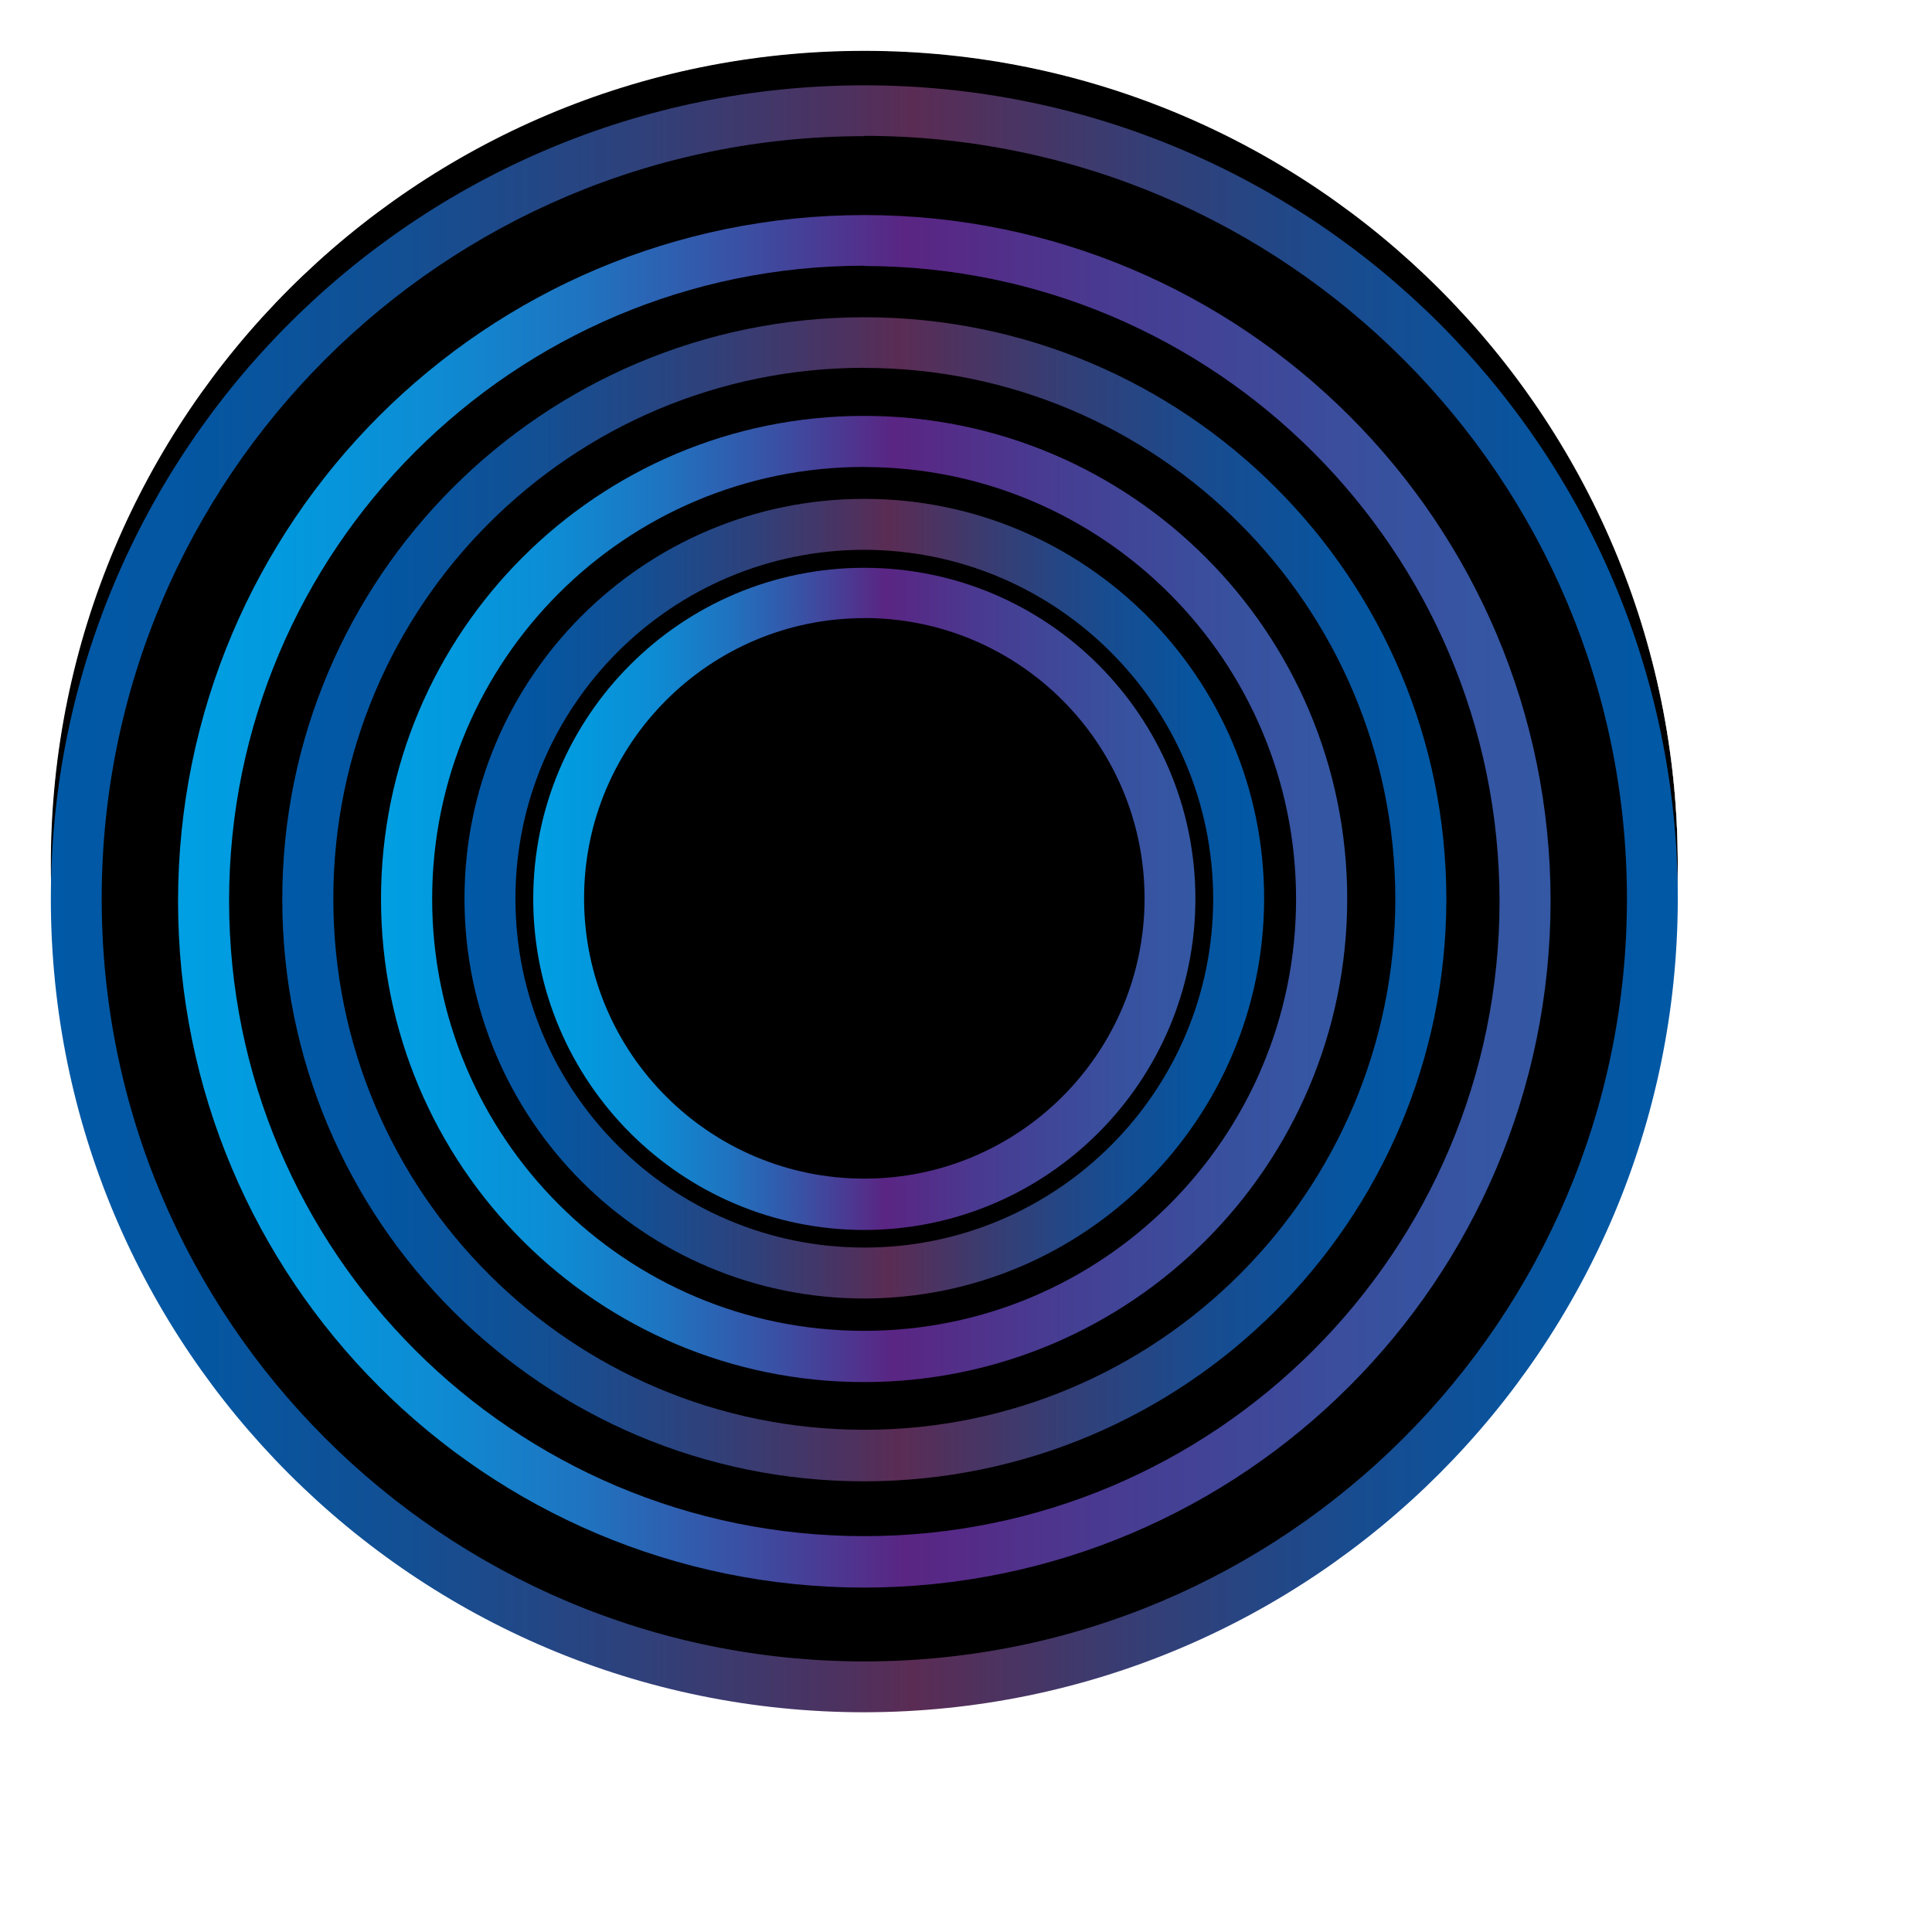
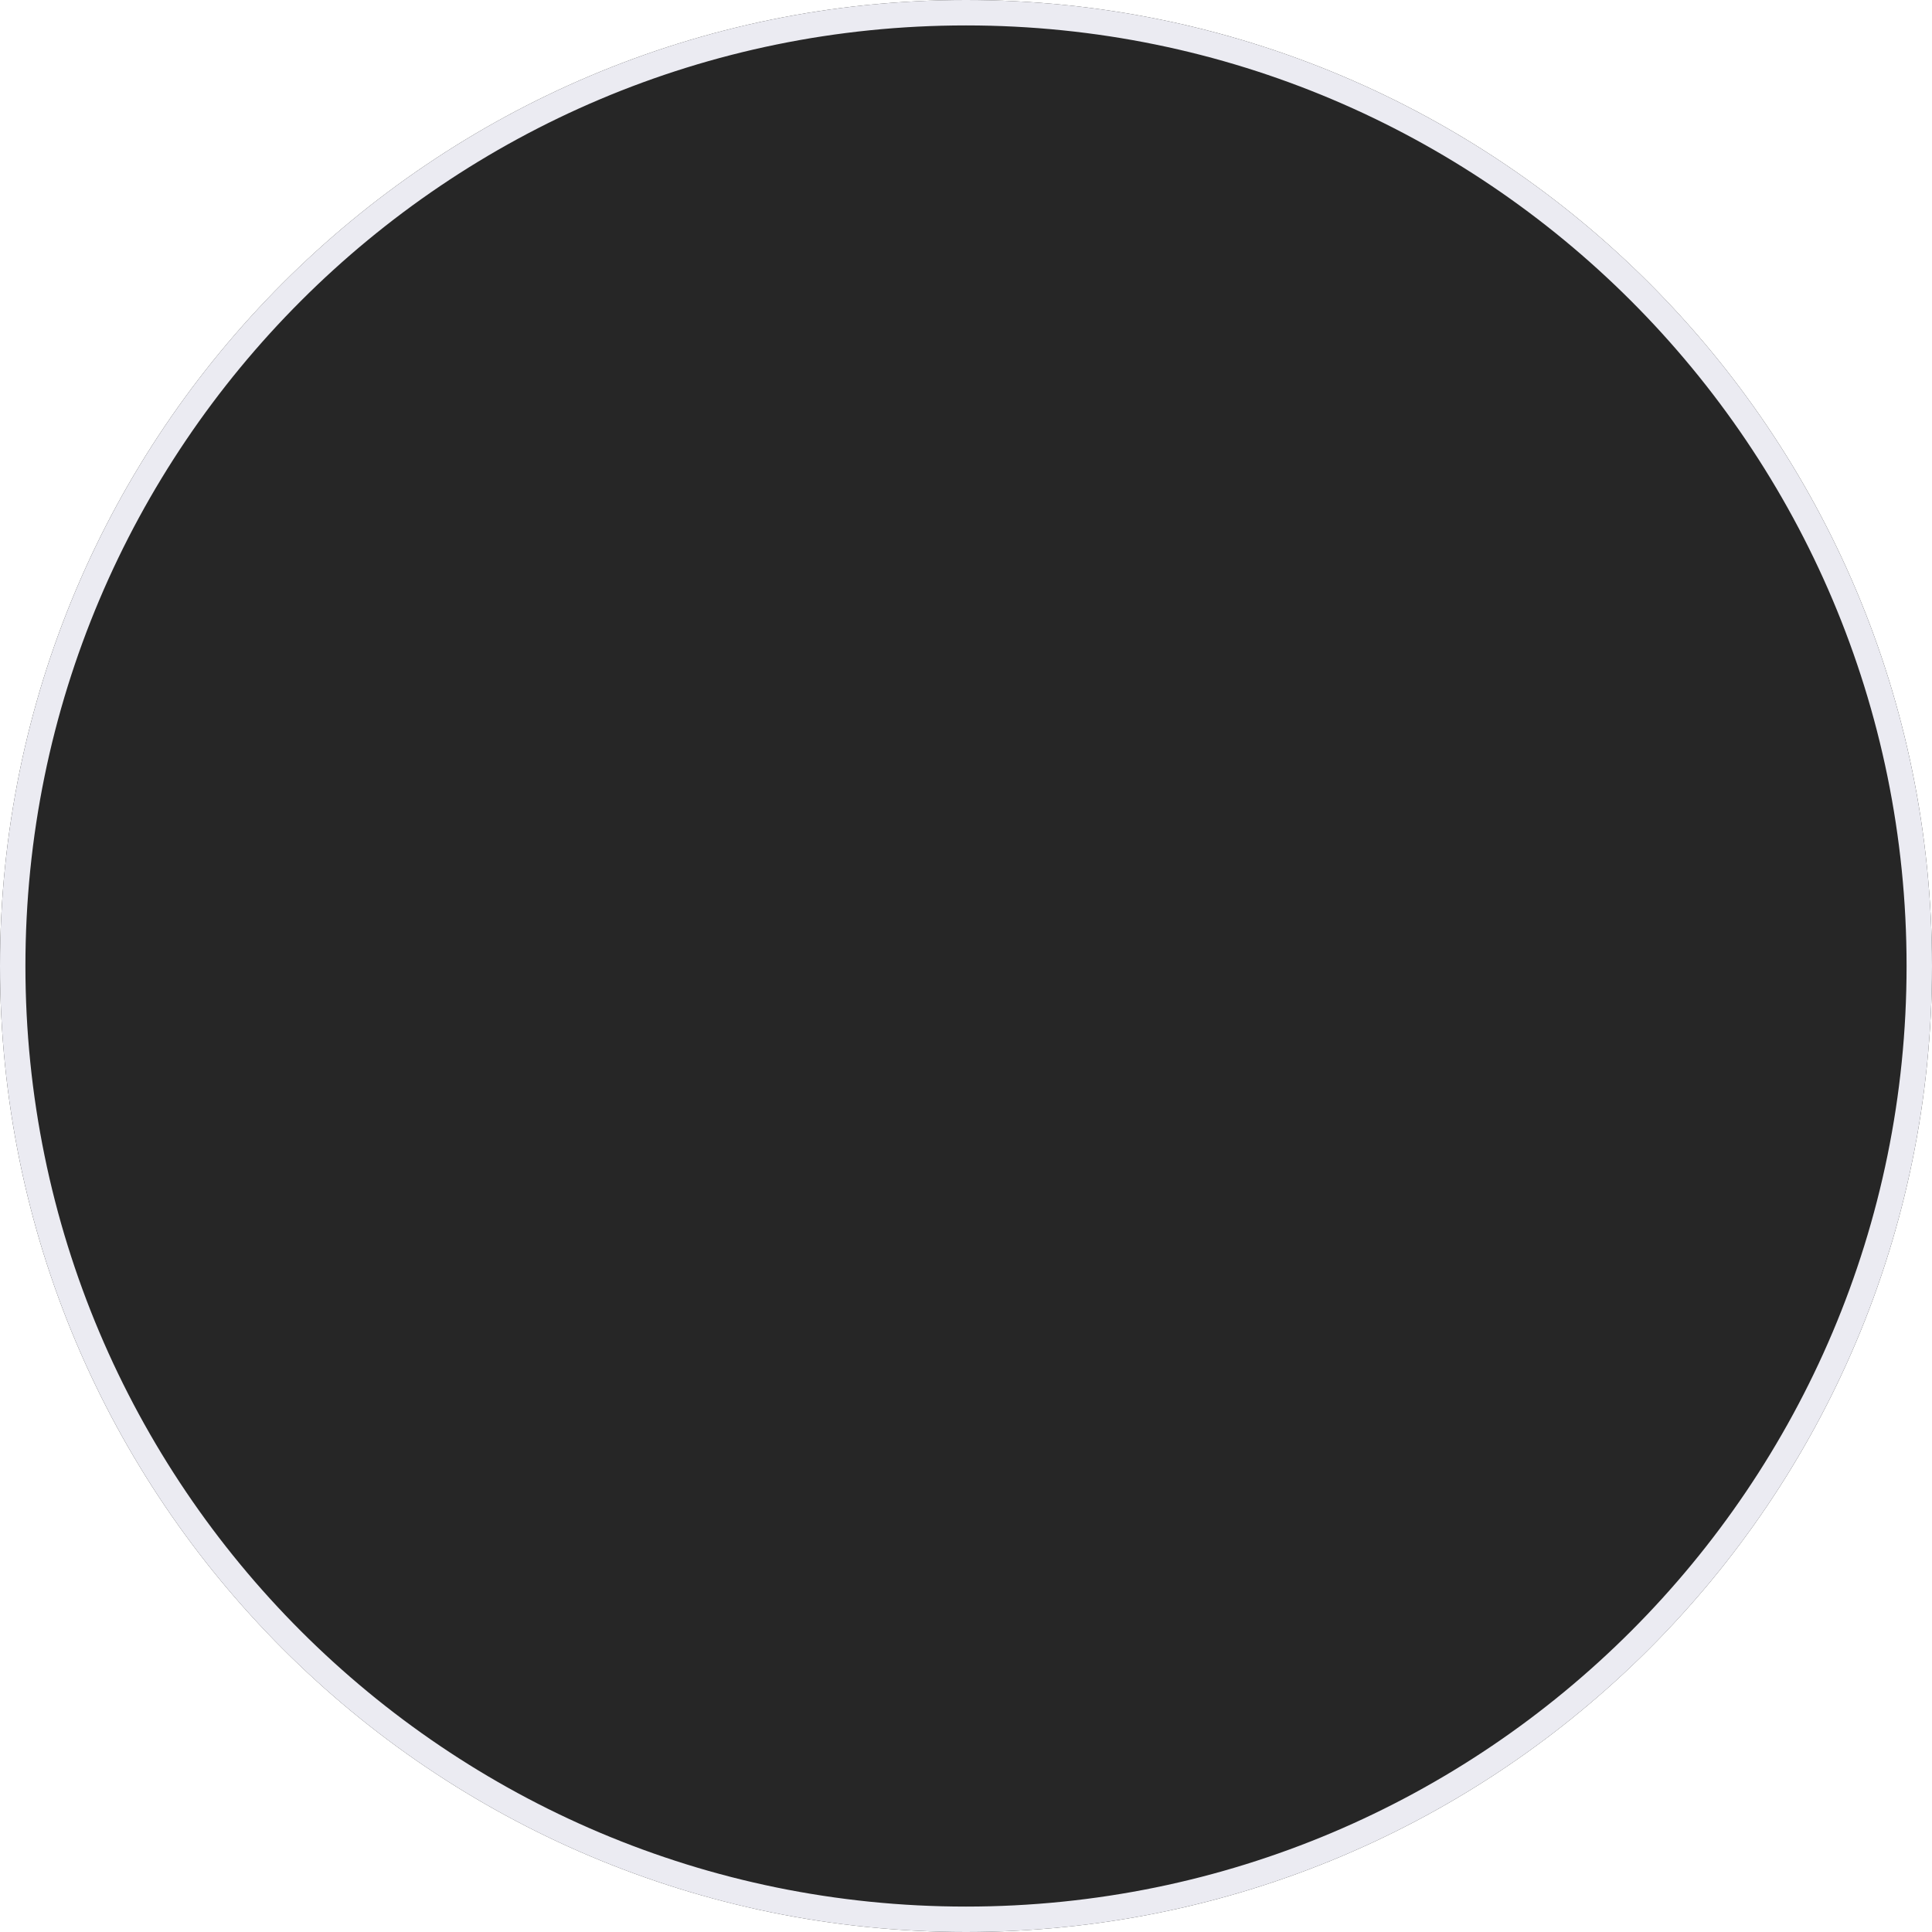
- <svg xmlns="http://www.w3.org/2000/svg" xmlns:xlink="http://www.w3.org/1999/xlink" width="19" height="19" viewBox="0 0 19 19">
-   <defs>
-     <filter id="Ellipse_297" x="0" y="0" width="19" height="19" filterUnits="userSpaceOnUse">
-       <feOffset dx="1" dy="1" input="SourceAlpha" />
-       <feGaussianBlur stdDeviation="0.5" result="blur" />
-       <feFlood flood-color="#fff" flood-opacity="0.745" />
-       <feComposite operator="in" in2="blur" />
-       <feComposite in="SourceGraphic" />
-     </filter>
-     <linearGradient id="linear-gradient" y1="0.5" x2="1" y2="0.5" gradientUnits="objectBoundingBox">
-       <stop offset="0" stop-color="#0059a6" />
-       <stop offset="0.1" stop-color="#0556a1" />
-       <stop offset="0.22" stop-color="#134f93" />
-       <stop offset="0.35" stop-color="#2c427d" />
-       <stop offset="0.49" stop-color="#4e315e" />
-       <stop offset="0.53" stop-color="#5a2c54" />
-       <stop offset="0.67" stop-color="#353e75" />
-       <stop offset="0.8" stop-color="#184c90" />
-       <stop offset="0.92" stop-color="#0655a0" />
-       <stop offset="1" stop-color="#0059a6" />
-     </linearGradient>
-     <linearGradient id="linear-gradient-2" y1="0.5" x2="1" y2="0.5" gradientUnits="objectBoundingBox">
-       <stop offset="0" stop-color="#009fe3" />
-       <stop offset="0.08" stop-color="#0399de" />
-       <stop offset="0.19" stop-color="#0e8bd3" />
-       <stop offset="0.3" stop-color="#2072bf" />
-       <stop offset="0.41" stop-color="#3a50a4" />
-       <stop offset="0.53" stop-color="#5a2583" />
-       <stop offset="0.71" stop-color="#453f94" />
-       <stop offset="0.88" stop-color="#38519f" />
-       <stop offset="1" stop-color="#3458a4" />
-     </linearGradient>
-     <linearGradient id="linear-gradient-3" x1="0" y1="0.5" x2="1" y2="0.5" xlink:href="#linear-gradient" />
-     <linearGradient id="linear-gradient-4" x1="0" y1="0.5" x2="1.001" y2="0.5" xlink:href="#linear-gradient-2" />
-     <linearGradient id="linear-gradient-5" x1="0" y1="0.5" x2="1" y2="0.5" xlink:href="#linear-gradient" />
-     <linearGradient id="linear-gradient-6" x1="0" y1="0.499" x2="1.001" y2="0.499" xlink:href="#linear-gradient-2" />
-   </defs>
-   <g id="Group_12215" data-name="Group 12215" transform="translate(-704.5 -241.5)">
-     <g transform="matrix(1, 0, 0, 1, 704.5, 241.5)" filter="url(#Ellipse_297)">
-       <circle id="Ellipse_297-2" data-name="Ellipse 297" cx="8" cy="8" r="8" transform="translate(0.5 0.5)" />
-     </g>
-     <g id="Layer_1" data-name="Layer 1" transform="translate(687.973 225.31)">
-       <g id="Group_5" data-name="Group 5" transform="translate(17.027 17.029)">
-         <path id="Path_18" data-name="Path 18" d="M42.37,50.38a8,8,0,1,1,8-8A8.009,8.009,0,0,1,42.37,50.38Zm0-15.5a7.5,7.5,0,1,0,7.5,7.5A7.505,7.505,0,0,0,42.37,34.877Z" transform="translate(-34.37 -34.38)" fill="url(#linear-gradient)" />
-         <path id="Path_21" data-name="Path 21" d="M43.619,50.429a6.749,6.749,0,1,1,6.749-6.749A6.758,6.758,0,0,1,43.619,50.429Zm0-13a6.247,6.247,0,1,0,6.247,6.247A6.254,6.254,0,0,0,43.619,37.432Z" transform="translate(-35.619 -35.655)" fill="url(#linear-gradient-2)" />
-         <path id="Path_22" data-name="Path 22" d="M44.644,50.388a5.724,5.724,0,1,1,5.724-5.724A5.731,5.731,0,0,1,44.644,50.388Zm0-10.951a5.222,5.222,0,1,0,5.222,5.222A5.227,5.227,0,0,0,44.644,39.438Z" transform="translate(-36.644 -36.659)" fill="url(#linear-gradient-3)" />
-         <path id="Path_23" data-name="Path 23" d="M45.619,50.382a4.751,4.751,0,1,1,4.749-4.749A4.754,4.754,0,0,1,45.619,50.382Zm0-9a4.248,4.248,0,1,0,4.246,4.251A4.251,4.251,0,0,0,45.619,41.383Z" transform="translate(-37.619 -37.629)" fill="url(#linear-gradient-4)" />
-         <path id="Path_24" data-name="Path 24" d="M46.382,50.323a3.932,3.932,0,1,1,3.932-3.932A3.939,3.939,0,0,1,46.382,50.323Zm0-7.363a3.431,3.431,0,1,0,3.431,3.431A3.437,3.437,0,0,0,46.382,42.96Z" transform="translate(-38.382 -38.392)" fill="url(#linear-gradient-5)" />
-         <path id="Path_25" data-name="Path 25" d="M47.056,50.323a3.256,3.256,0,1,1,3.256-3.256A3.26,3.26,0,0,1,47.056,50.323Zm0-6.017a2.756,2.756,0,1,0,2.756,2.756A2.758,2.758,0,0,0,47.056,44.305Z" transform="translate(-39.056 -39.066)" fill="url(#linear-gradient-6)" />
-       </g>
-     </g>
+ <svg xmlns="http://www.w3.org/2000/svg" width="76" height="76" viewBox="0 0 76 76">
+   <g id="Ellipse_302" data-name="Ellipse 302" fill="#262626" stroke="#ebebf2" stroke-width="1">
+     <circle cx="38" cy="38" r="38" stroke="none" />
+     <circle cx="38" cy="38" r="37.5" fill="none" />
  </g>
</svg>
